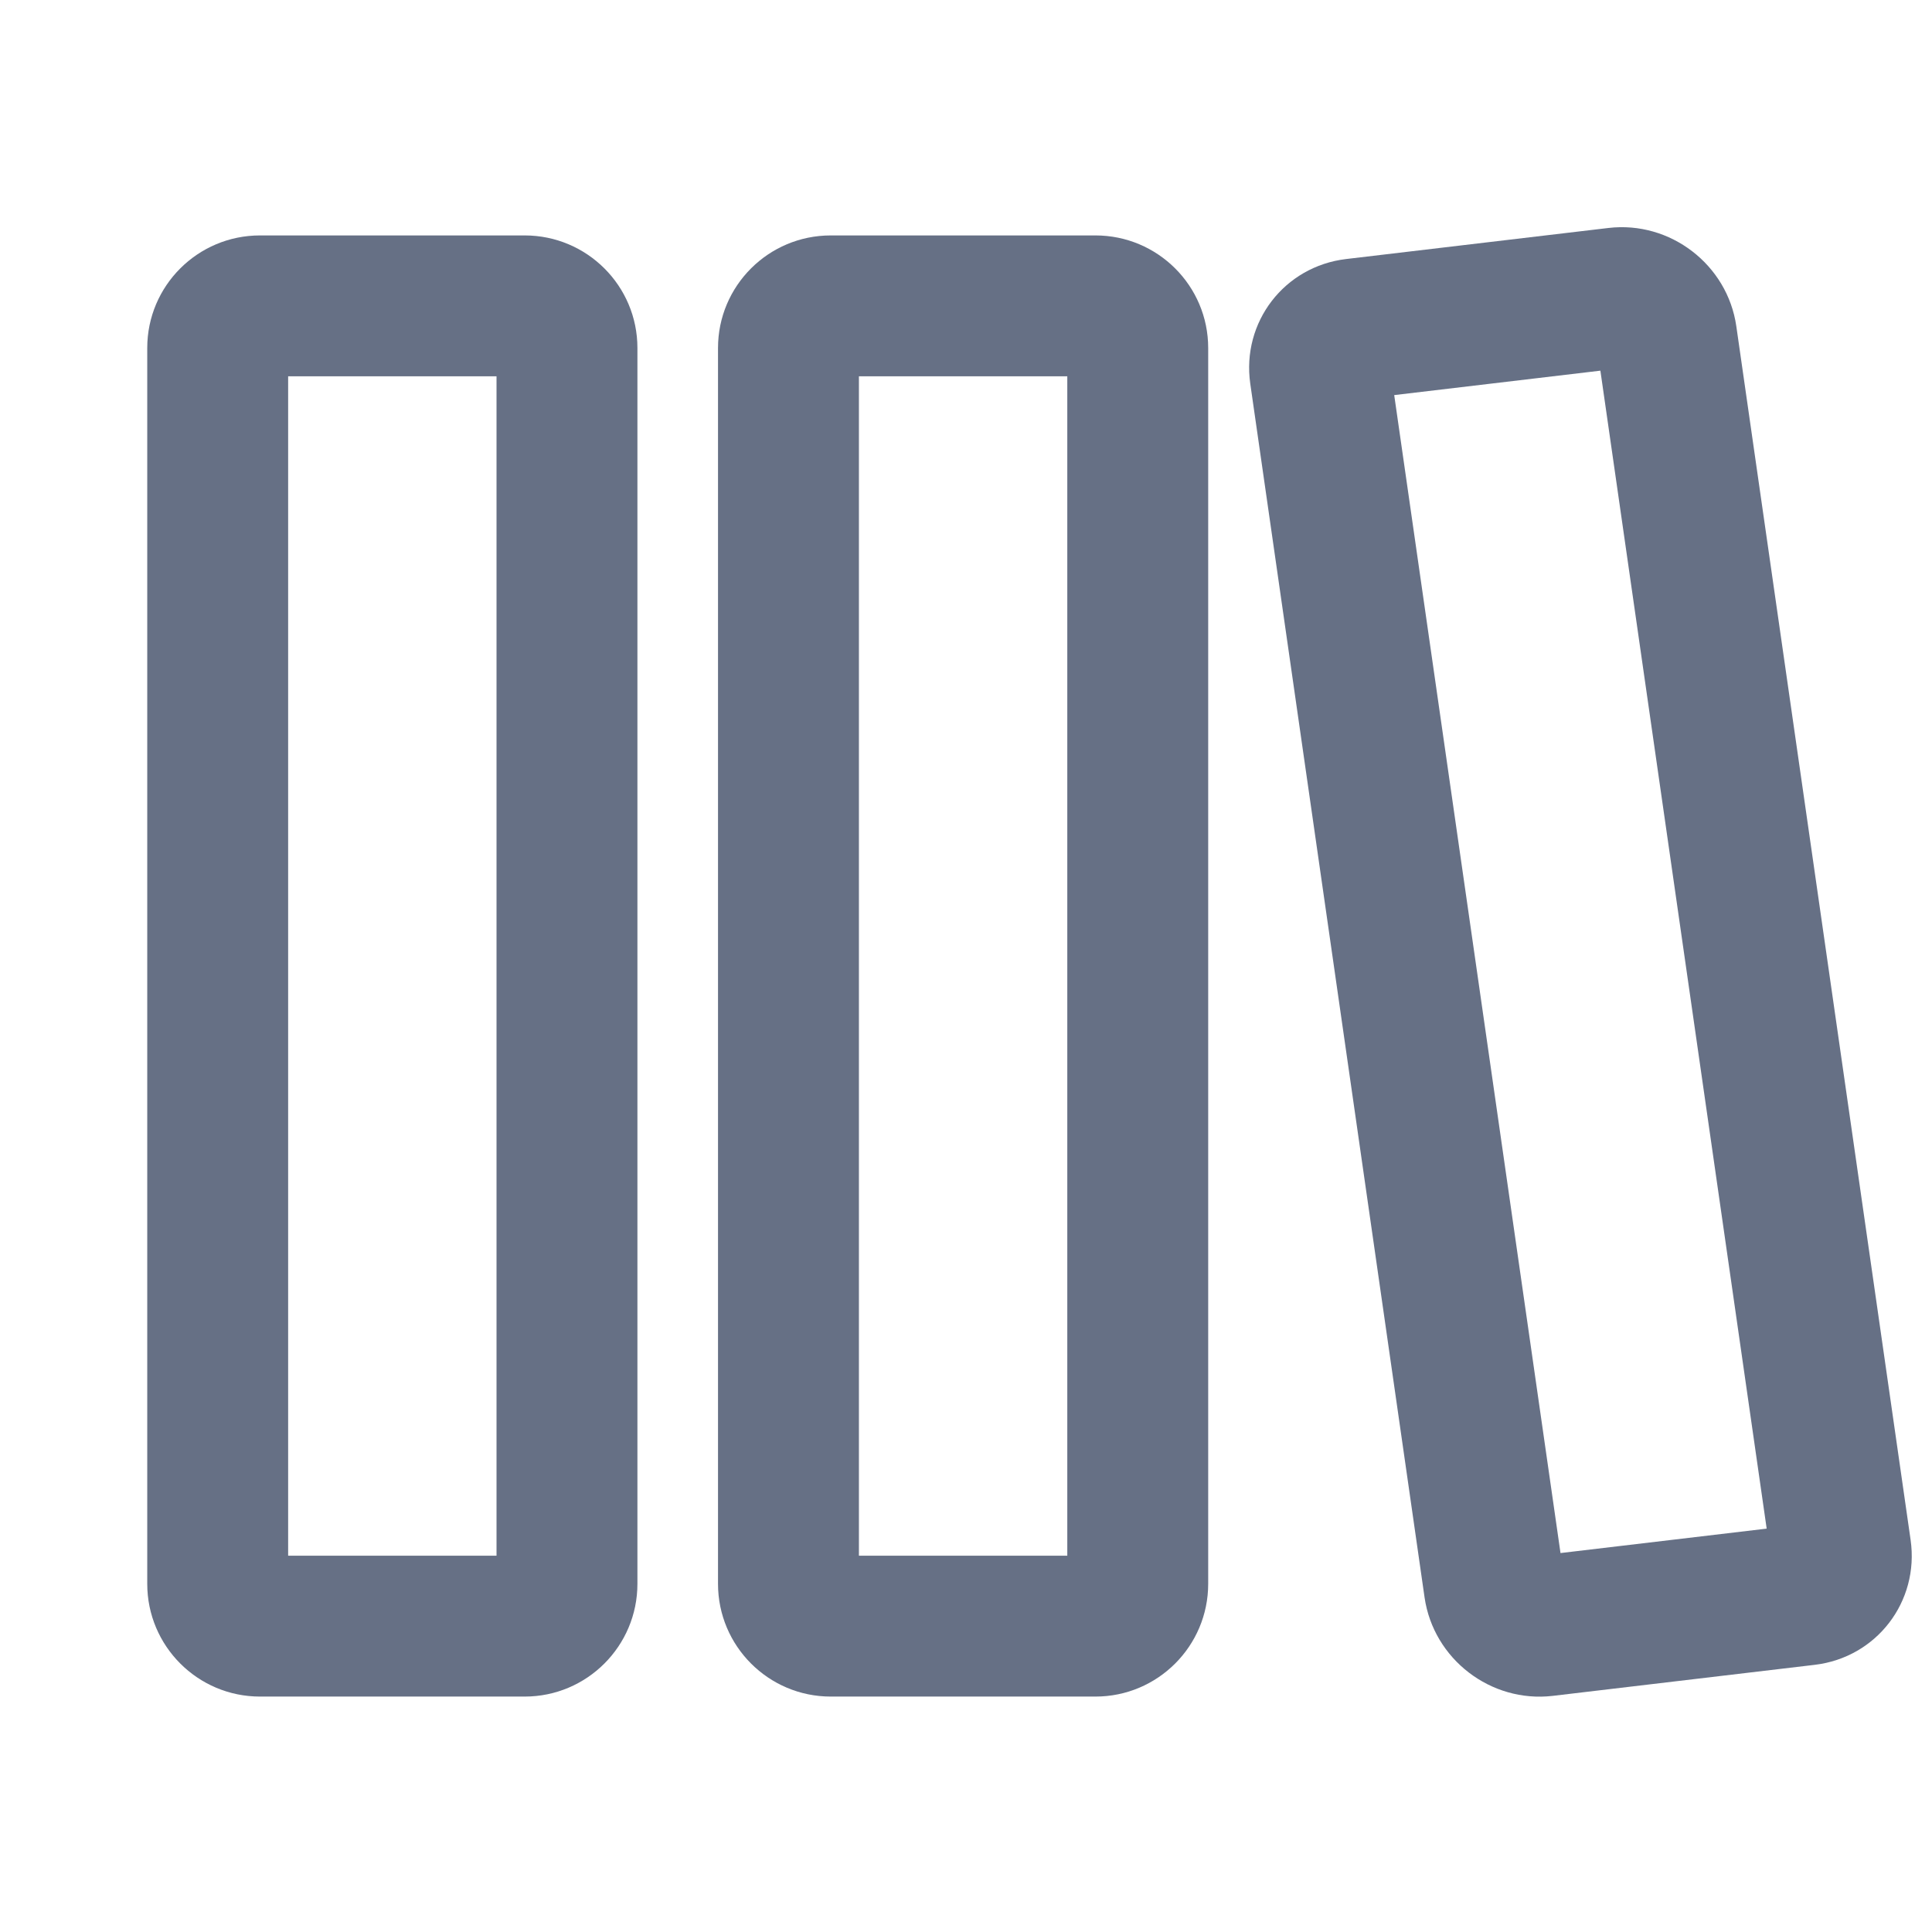
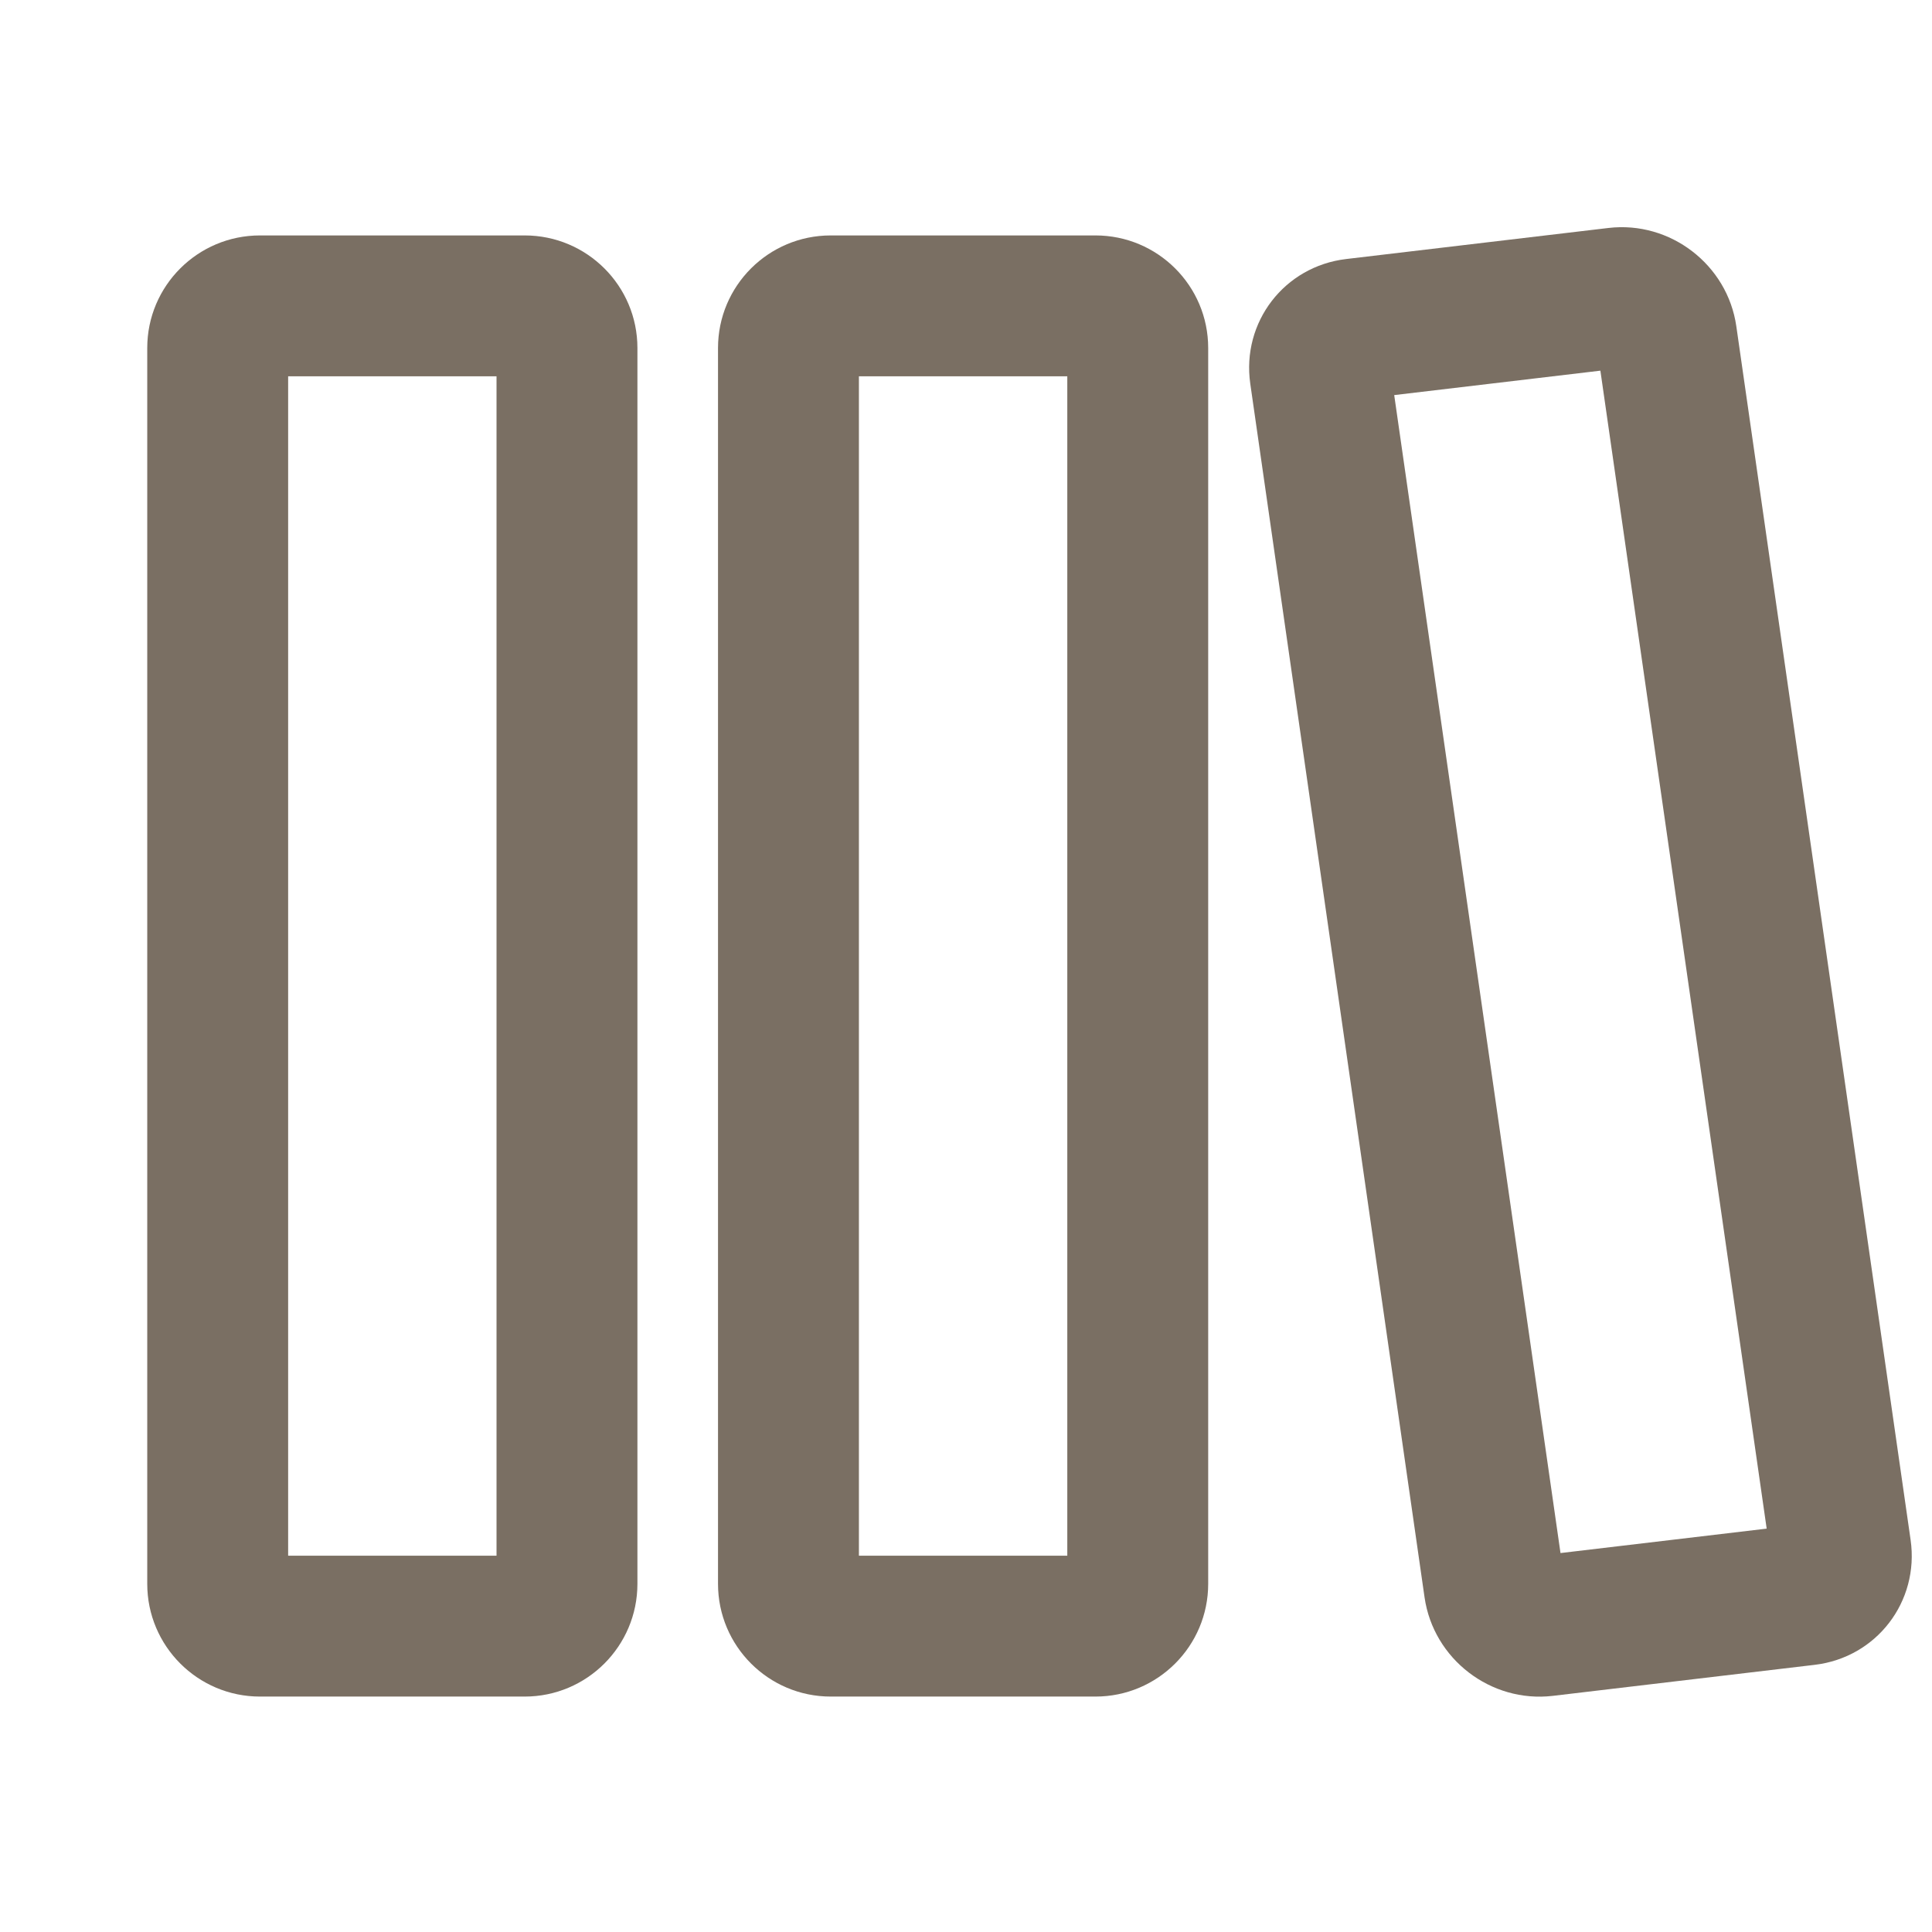
<svg xmlns="http://www.w3.org/2000/svg" viewBox="0 0 14 14">
-   <path fill-rule="evenodd" clip-rule="evenodd" d="M9.06 2.781C8.996 2.334 9.307 1.93 9.755 1.877L11.655 1.652C12.103 1.599 12.518 1.918 12.582 2.364L13.845 11.159C13.909 11.606 13.598 12.011 13.15 12.064L11.251 12.289C10.803 12.341 10.388 12.023 10.323 11.576L9.06 2.781ZM11.308 11.254L10.103 2.863L11.597 2.686L12.802 11.077L11.308 11.254Z" fill="#667085" />
-   <path fill-rule="evenodd" clip-rule="evenodd" d="M1.884 1.706C1.433 1.706 1.067 2.071 1.067 2.522V11.477C1.067 11.928 1.433 12.294 1.884 12.294H3.802C4.253 12.294 4.619 11.928 4.619 11.477V2.522C4.619 2.071 4.253 1.706 3.802 1.706H1.884ZM2.088 2.727V11.273H3.598V2.727H2.088Z" fill="#667085" />
-   <path fill-rule="evenodd" clip-rule="evenodd" d="M6.02 1.706C5.569 1.706 5.203 2.071 5.203 2.522V11.477C5.203 11.928 5.569 12.294 6.02 12.294H7.938C8.389 12.294 8.755 11.928 8.755 11.477V2.522C8.755 2.071 8.389 1.706 7.938 1.706H6.02ZM6.224 2.727V11.273H7.734V2.727H6.224Z" fill="#667085" />
+   <path fill-rule="evenodd" clip-rule="evenodd" d="M9.06 2.781C8.996 2.334 9.307 1.93 9.755 1.877L11.655 1.652C12.103 1.599 12.518 1.918 12.582 2.364L13.845 11.159C13.909 11.606 13.598 12.011 13.15 12.064L11.251 12.289C10.803 12.341 10.388 12.023 10.323 11.576L9.06 2.781ZM11.308 11.254L10.103 2.863L11.597 2.686L12.802 11.077L11.308 11.254Z" fill="#7A6F63" />
+   <path fill-rule="evenodd" clip-rule="evenodd" d="M1.884 1.706C1.433 1.706 1.067 2.071 1.067 2.522V11.477C1.067 11.928 1.433 12.294 1.884 12.294H3.802C4.253 12.294 4.619 11.928 4.619 11.477V2.522C4.619 2.071 4.253 1.706 3.802 1.706H1.884ZM2.088 2.727V11.273H3.598V2.727H2.088Z" fill="#7A6F63" />
+   <path fill-rule="evenodd" clip-rule="evenodd" d="M6.02 1.706C5.569 1.706 5.203 2.071 5.203 2.522V11.477C5.203 11.928 5.569 12.294 6.02 12.294H7.938C8.389 12.294 8.755 11.928 8.755 11.477V2.522C8.755 2.071 8.389 1.706 7.938 1.706H6.02ZM6.224 2.727V11.273H7.734V2.727H6.224Z" fill="#7A6F63" />
</svg>
